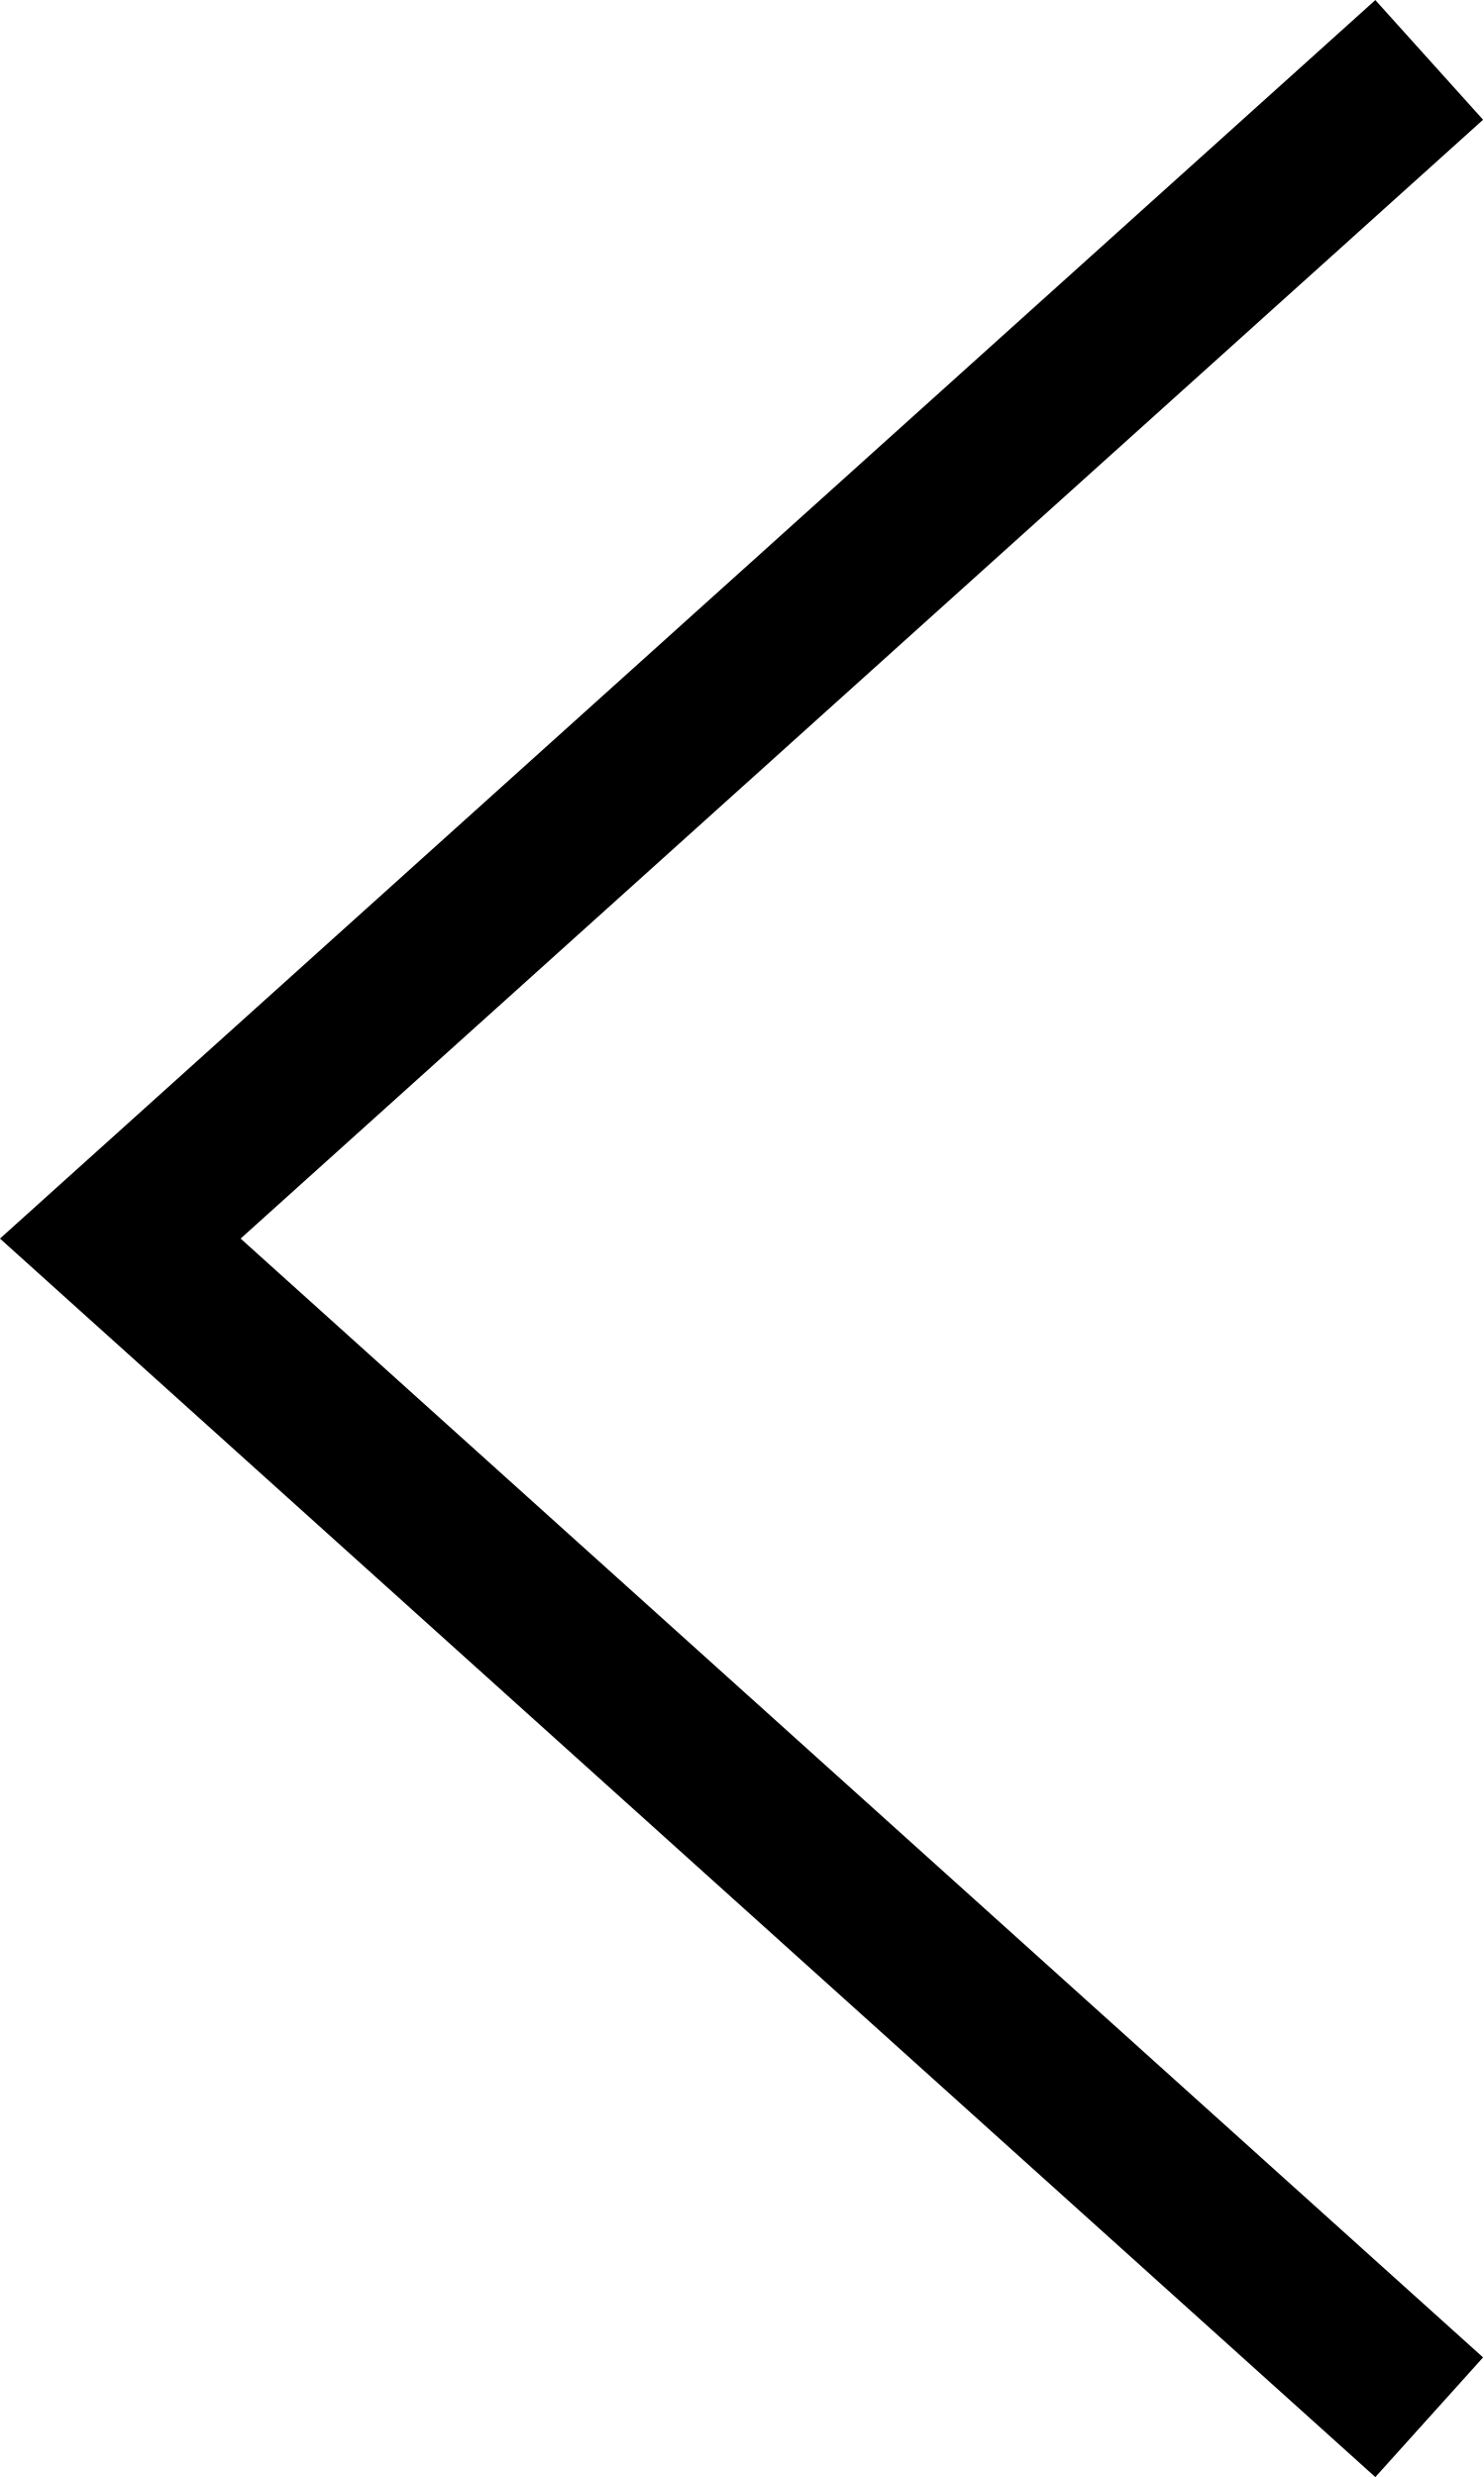
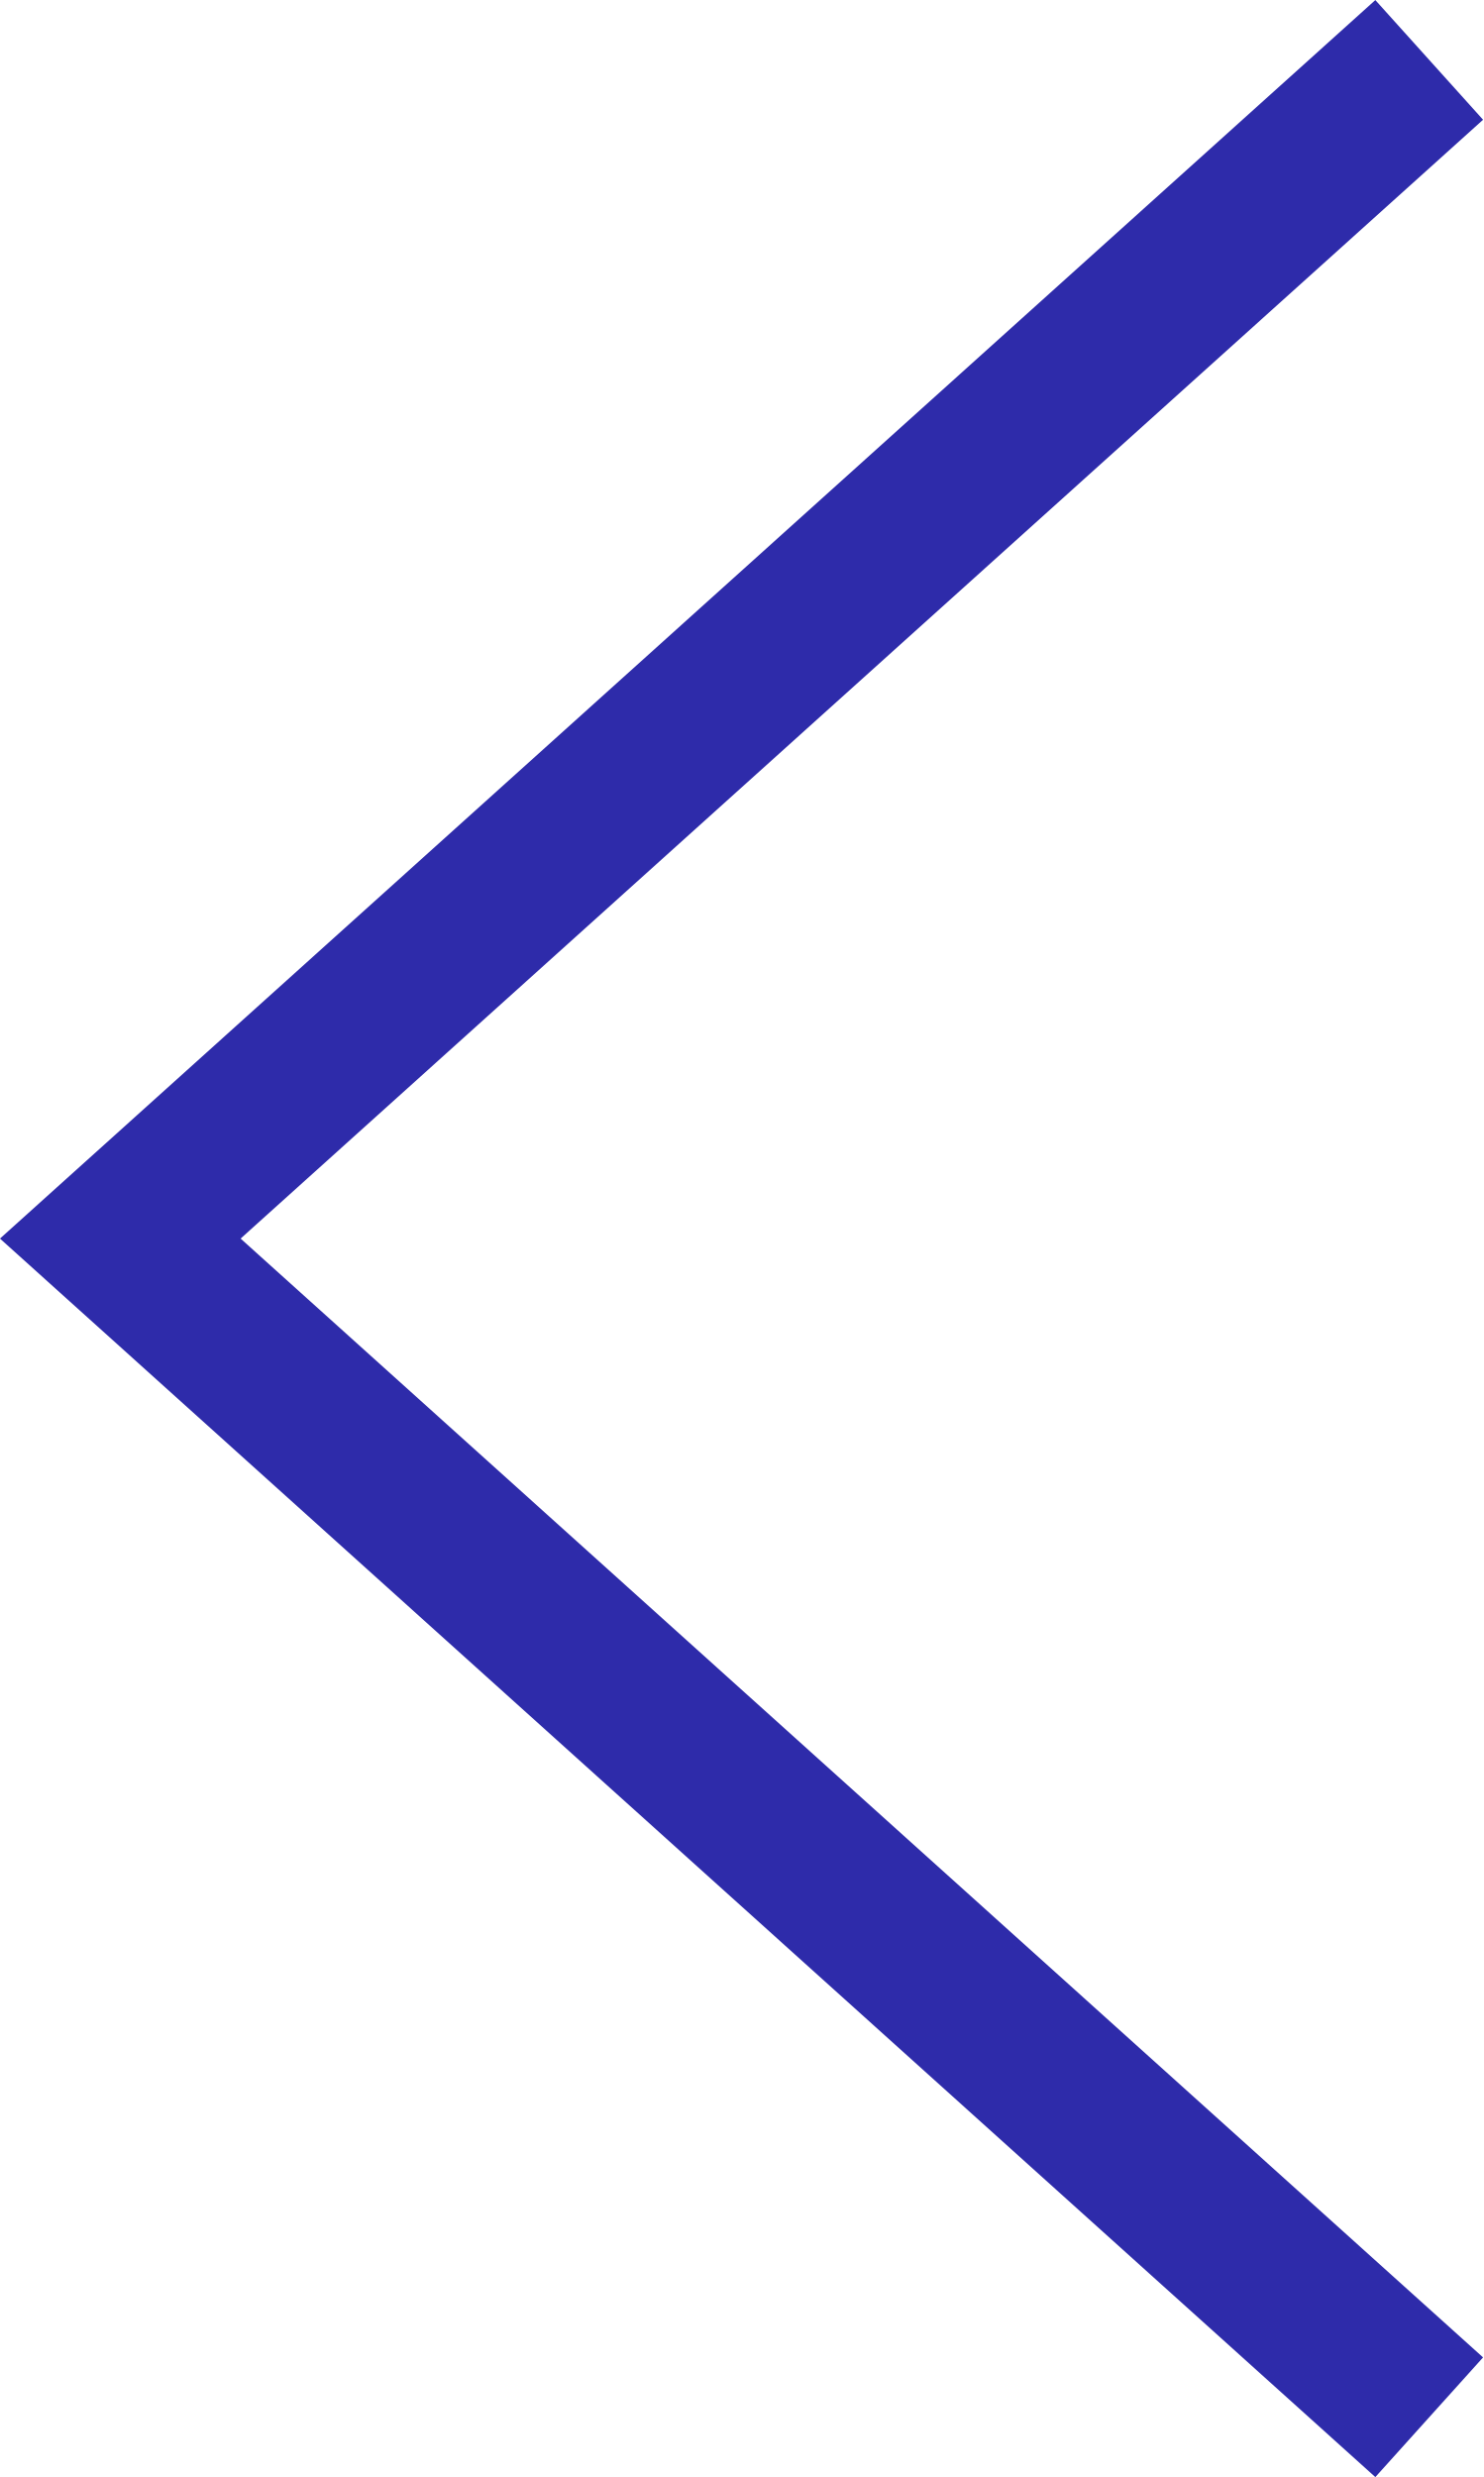
<svg xmlns="http://www.w3.org/2000/svg" width="9.211" height="15.381" viewBox="0 0 9.211 15.381">
-   <path id="Path_100" data-name="Path 100" d="M0,0,7.319,8.129,14.638,0" transform="translate(8.876 0.372) rotate(90)" fill="none" stroke="#000" stroke-width="1" />
+   <path id="Path_100" data-name="Path 100" d="M0,0,7.319,8.129,14.638,0" transform="translate(8.876 0.372) rotate(90)" fill="none" stroke="#2E2BAA" stroke-width="1" />
</svg>
